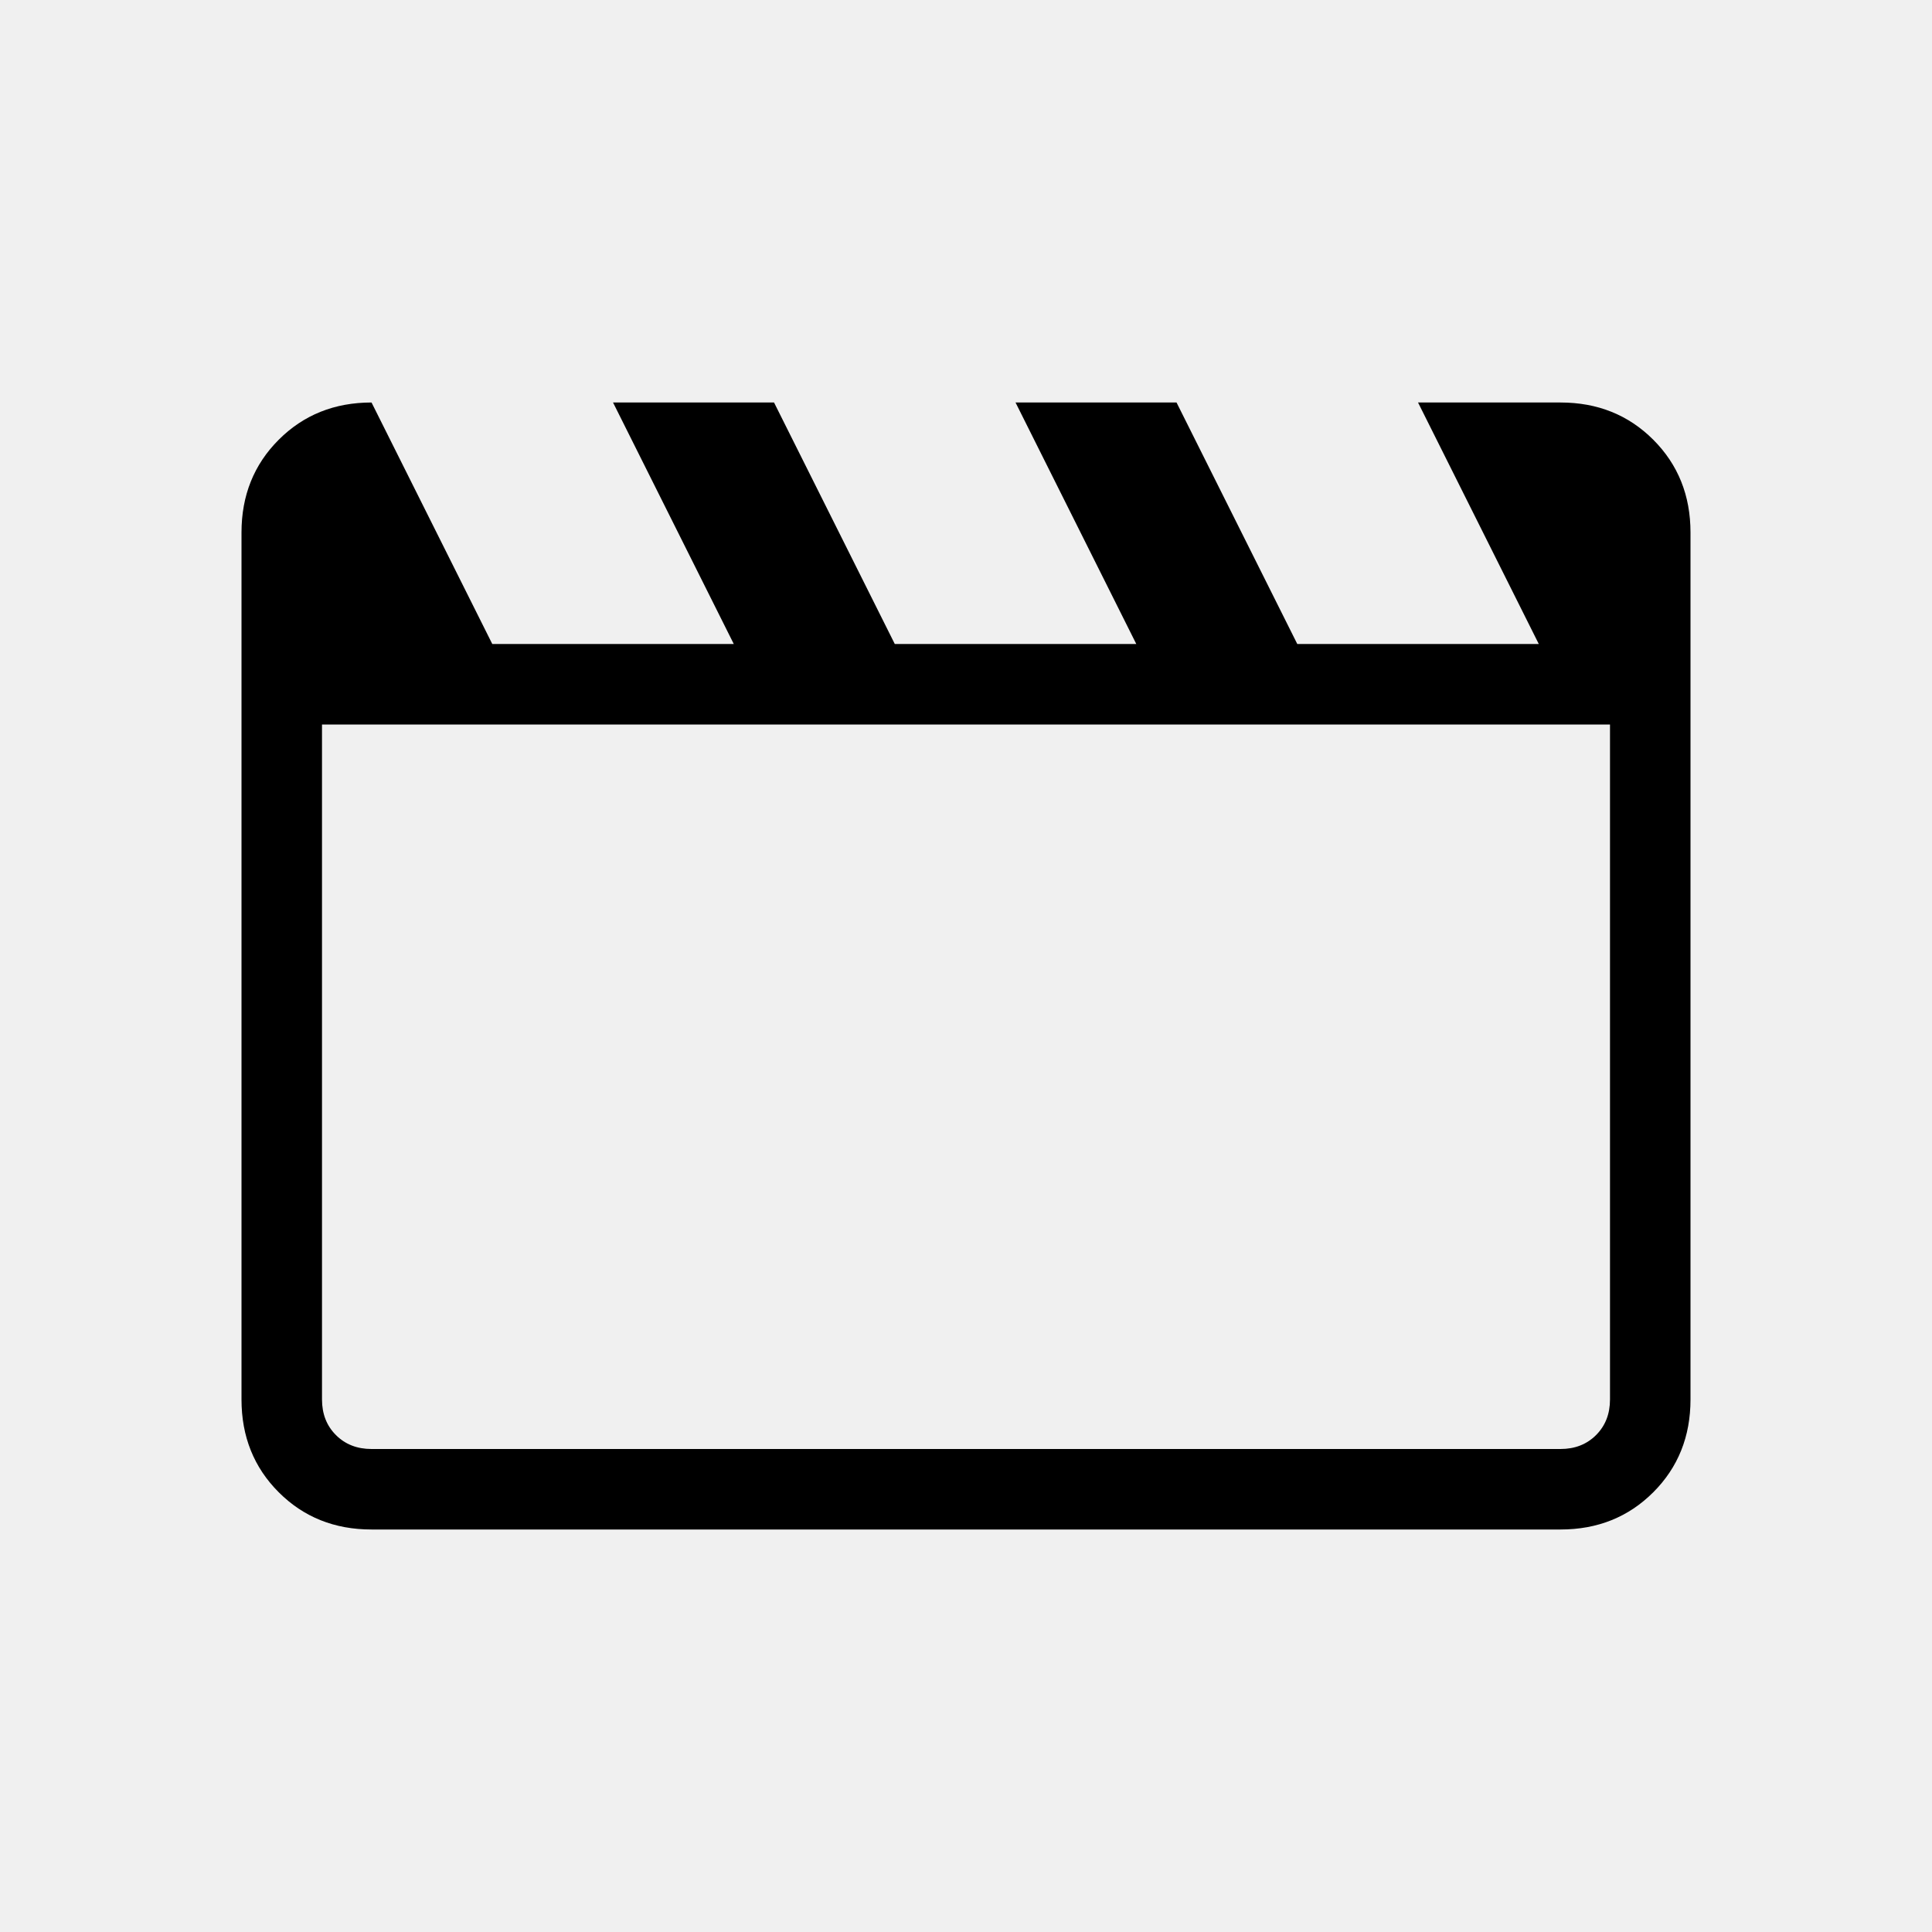
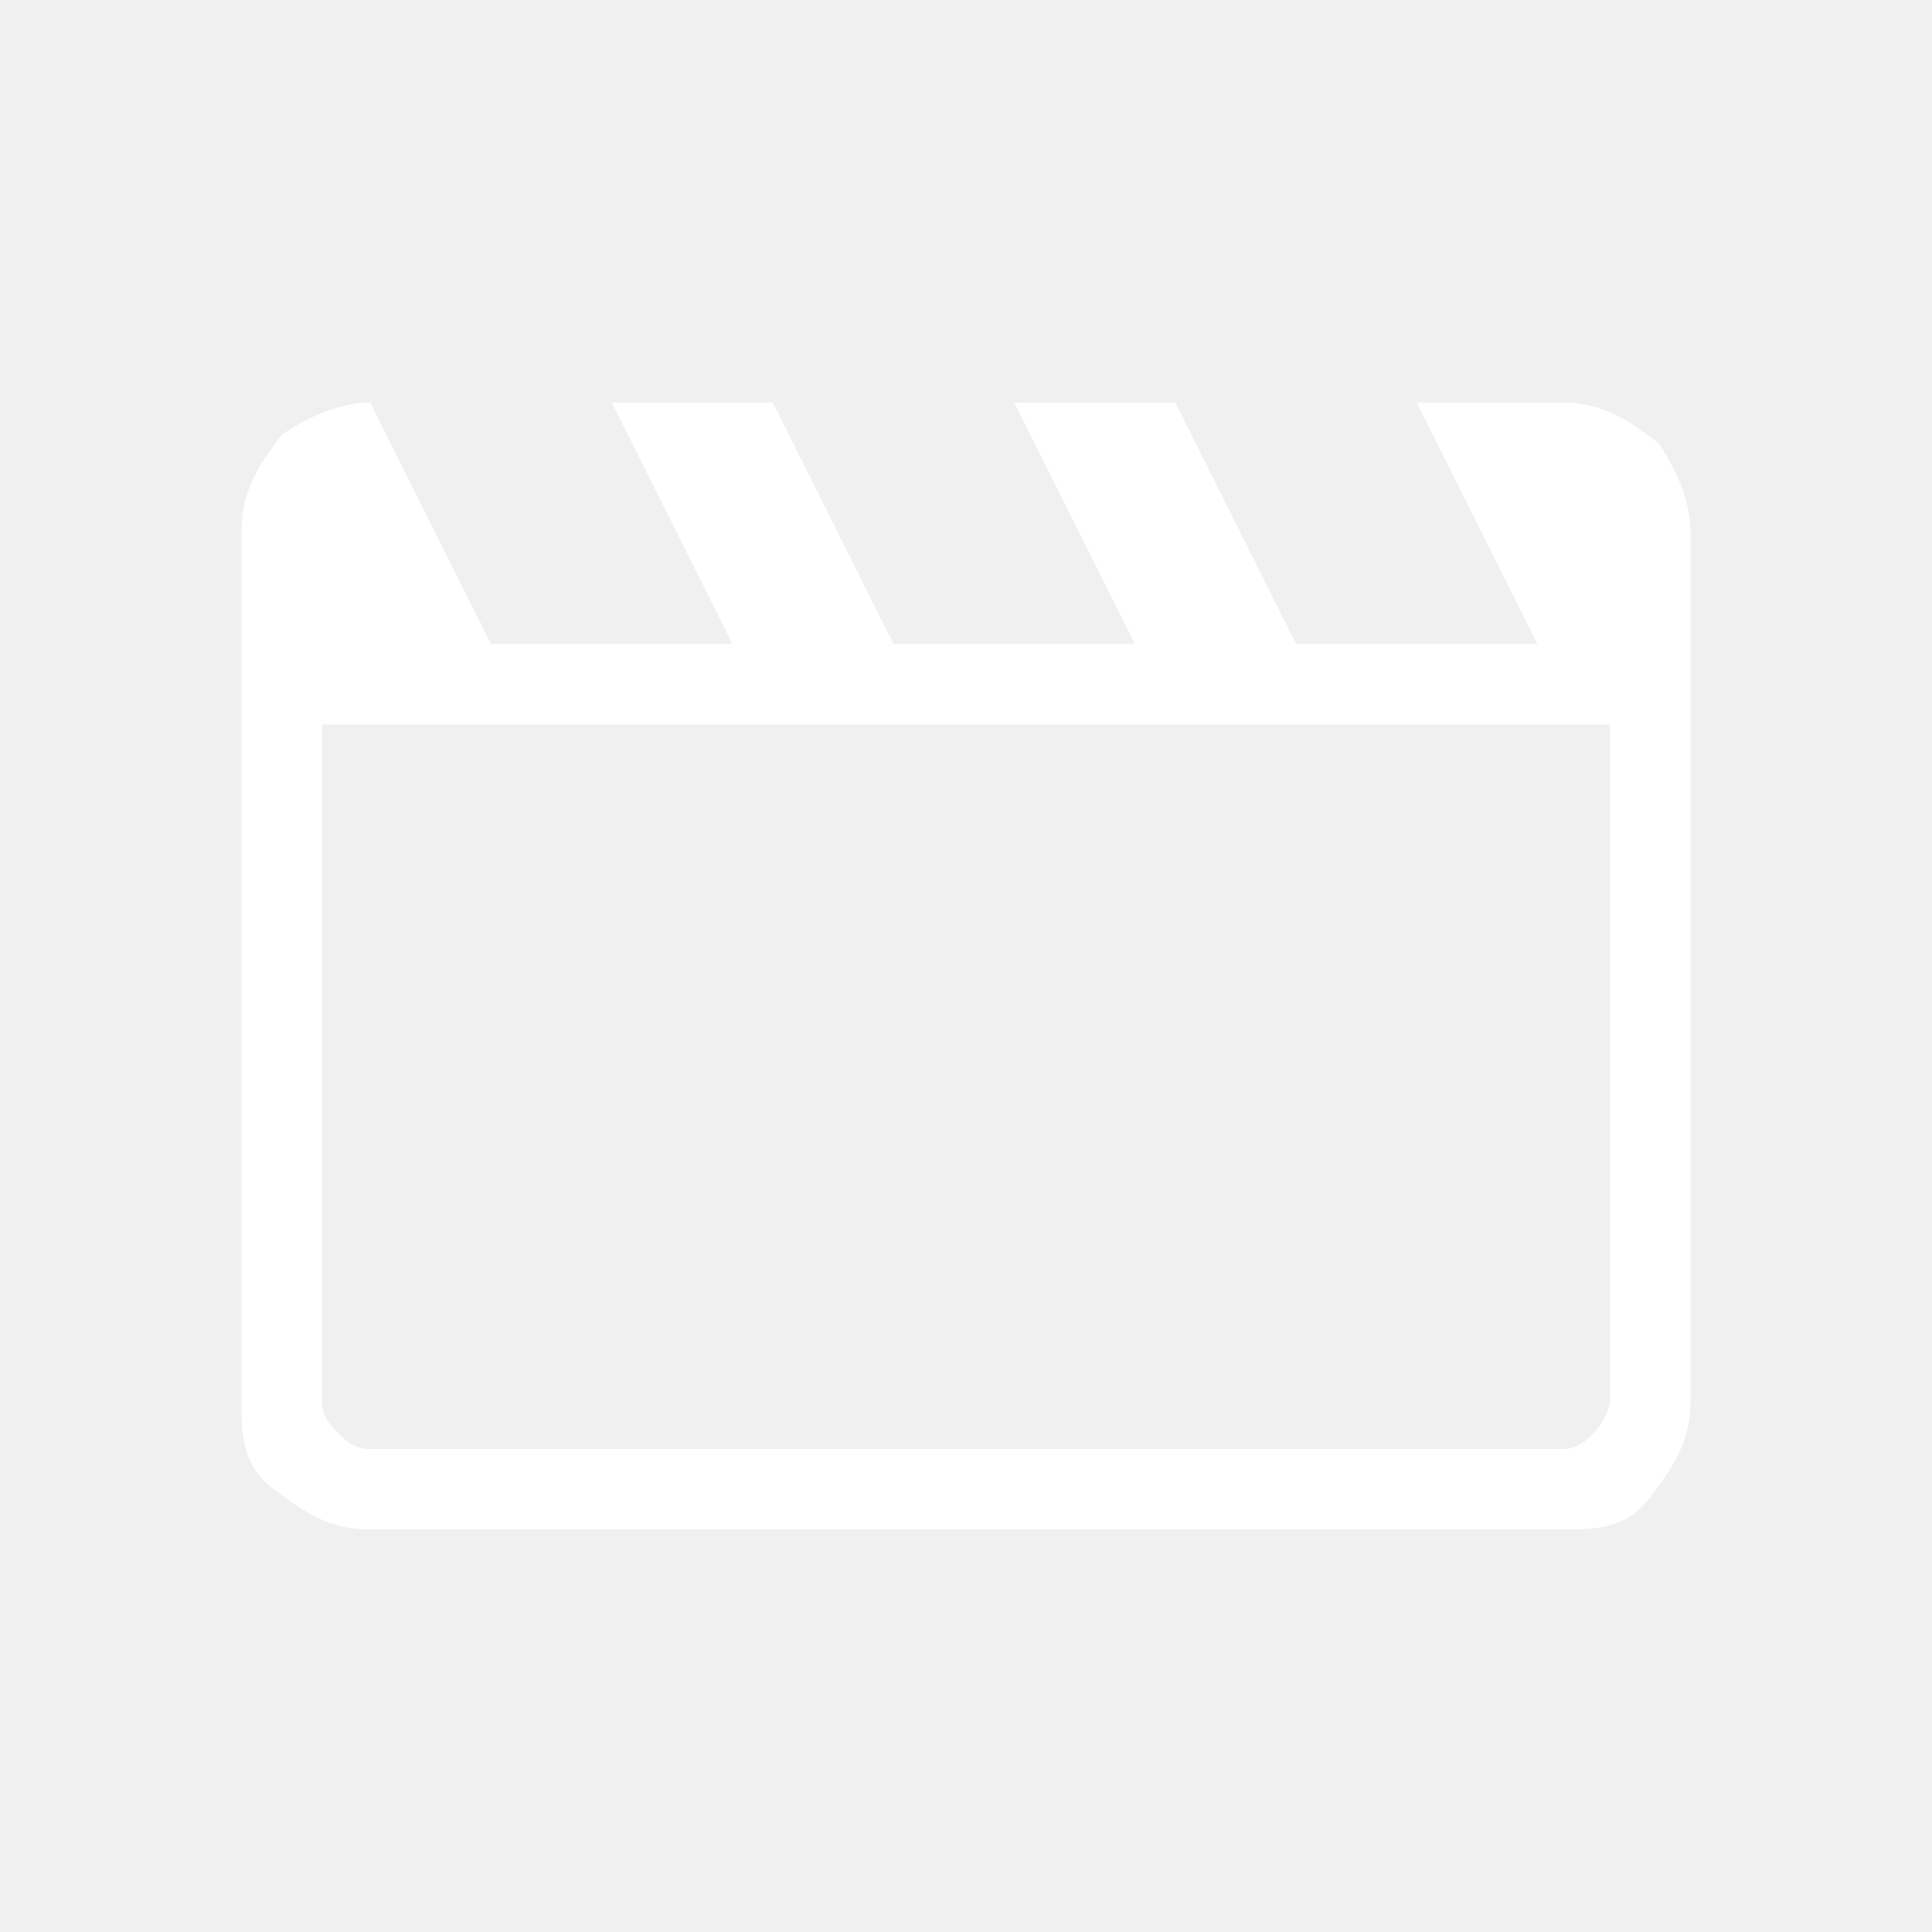
- <svg xmlns="http://www.w3.org/2000/svg" height="24" viewBox="0 -960 960 960" width="24">
-   <path d="m184.615-760 60 120h120l-60-120h80l60 120h120l-60-120h80l60 120h120l-60-120h70.77Q803-760 821.5-741.5 840-723 840-695.385v430.77Q840-237 821.5-218.5 803-200 775.385-200h-590.77Q157-200 138.5-218.5 120-237 120-264.615v-430.77Q120-723 138.5-741.5 157-760 184.615-760ZM160-600v335.385q0 10.769 6.923 17.692T184.615-240h590.77q10.769 0 17.692-6.923T800-264.615V-600H160Zm0 0v360-360Z" />
+ <svg xmlns="http://www.w3.org/2000/svg" version="1.1" id="圖層_1" x="0px" y="0px" viewBox="0 0 24 24" style="enable-background:new 0 0 24 24;" xml:space="preserve">
+   <style type="text/css">
+ 	.st0{fill:#FFFFFF;}
+ </style>
+   <path class="st0" d="M4.6,5l1.5,3h3L7.6,5h2l1.5,3h3l-1.5-3h2l1.5,3h3l-1.5-3h1.8c0.5,0,0.8,0.2,1.2,0.5C20.8,5.8,21,6.2,21,6.6  v10.8c0,0.5-0.2,0.8-0.5,1.2S19.8,19,19.4,19H4.6c-0.5,0-0.8-0.2-1.2-0.5S3,17.8,3,17.4V6.6c0-0.5,0.2-0.8,0.5-1.2  C3.8,5.2,4.2,5,4.6,5z M4,9v8.4c0,0.2,0.1,0.3,0.2,0.4C4.3,17.9,4.4,18,4.6,18h14.8c0.2,0,0.3-0.1,0.4-0.2c0.1-0.1,0.2-0.3,0.2-0.4  V9H4z M4,9v9V9z" />
</svg>
